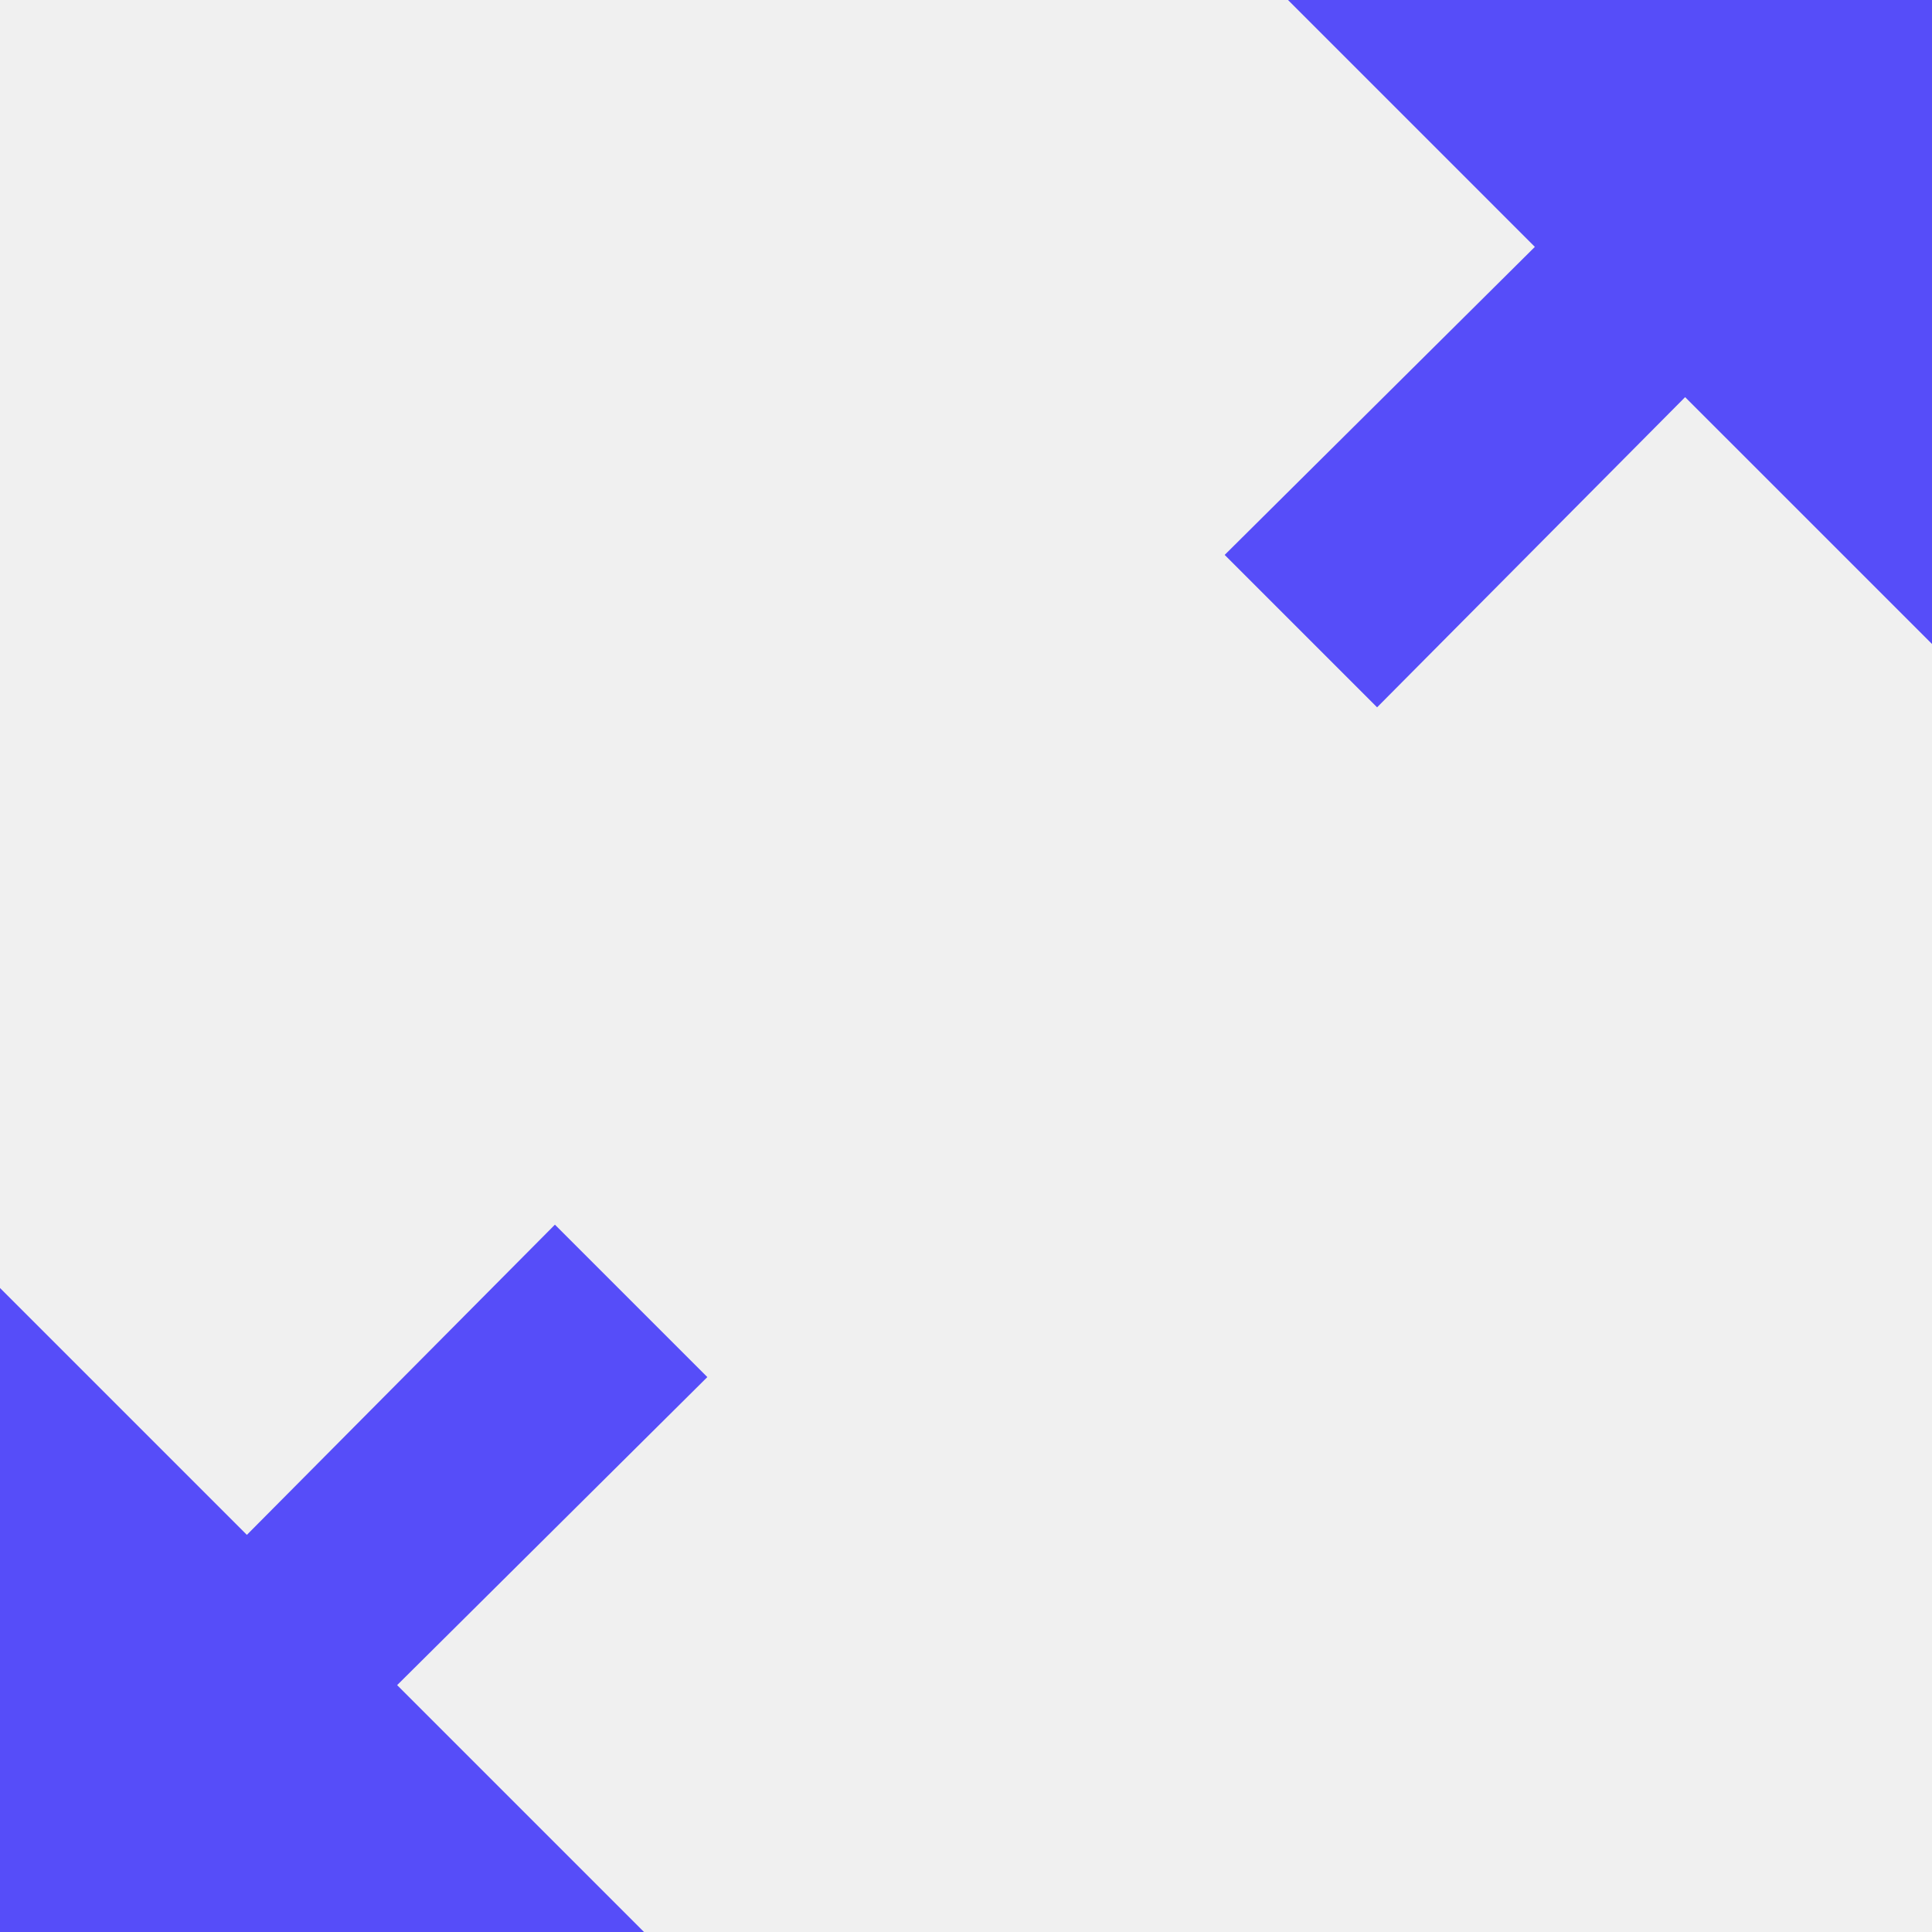
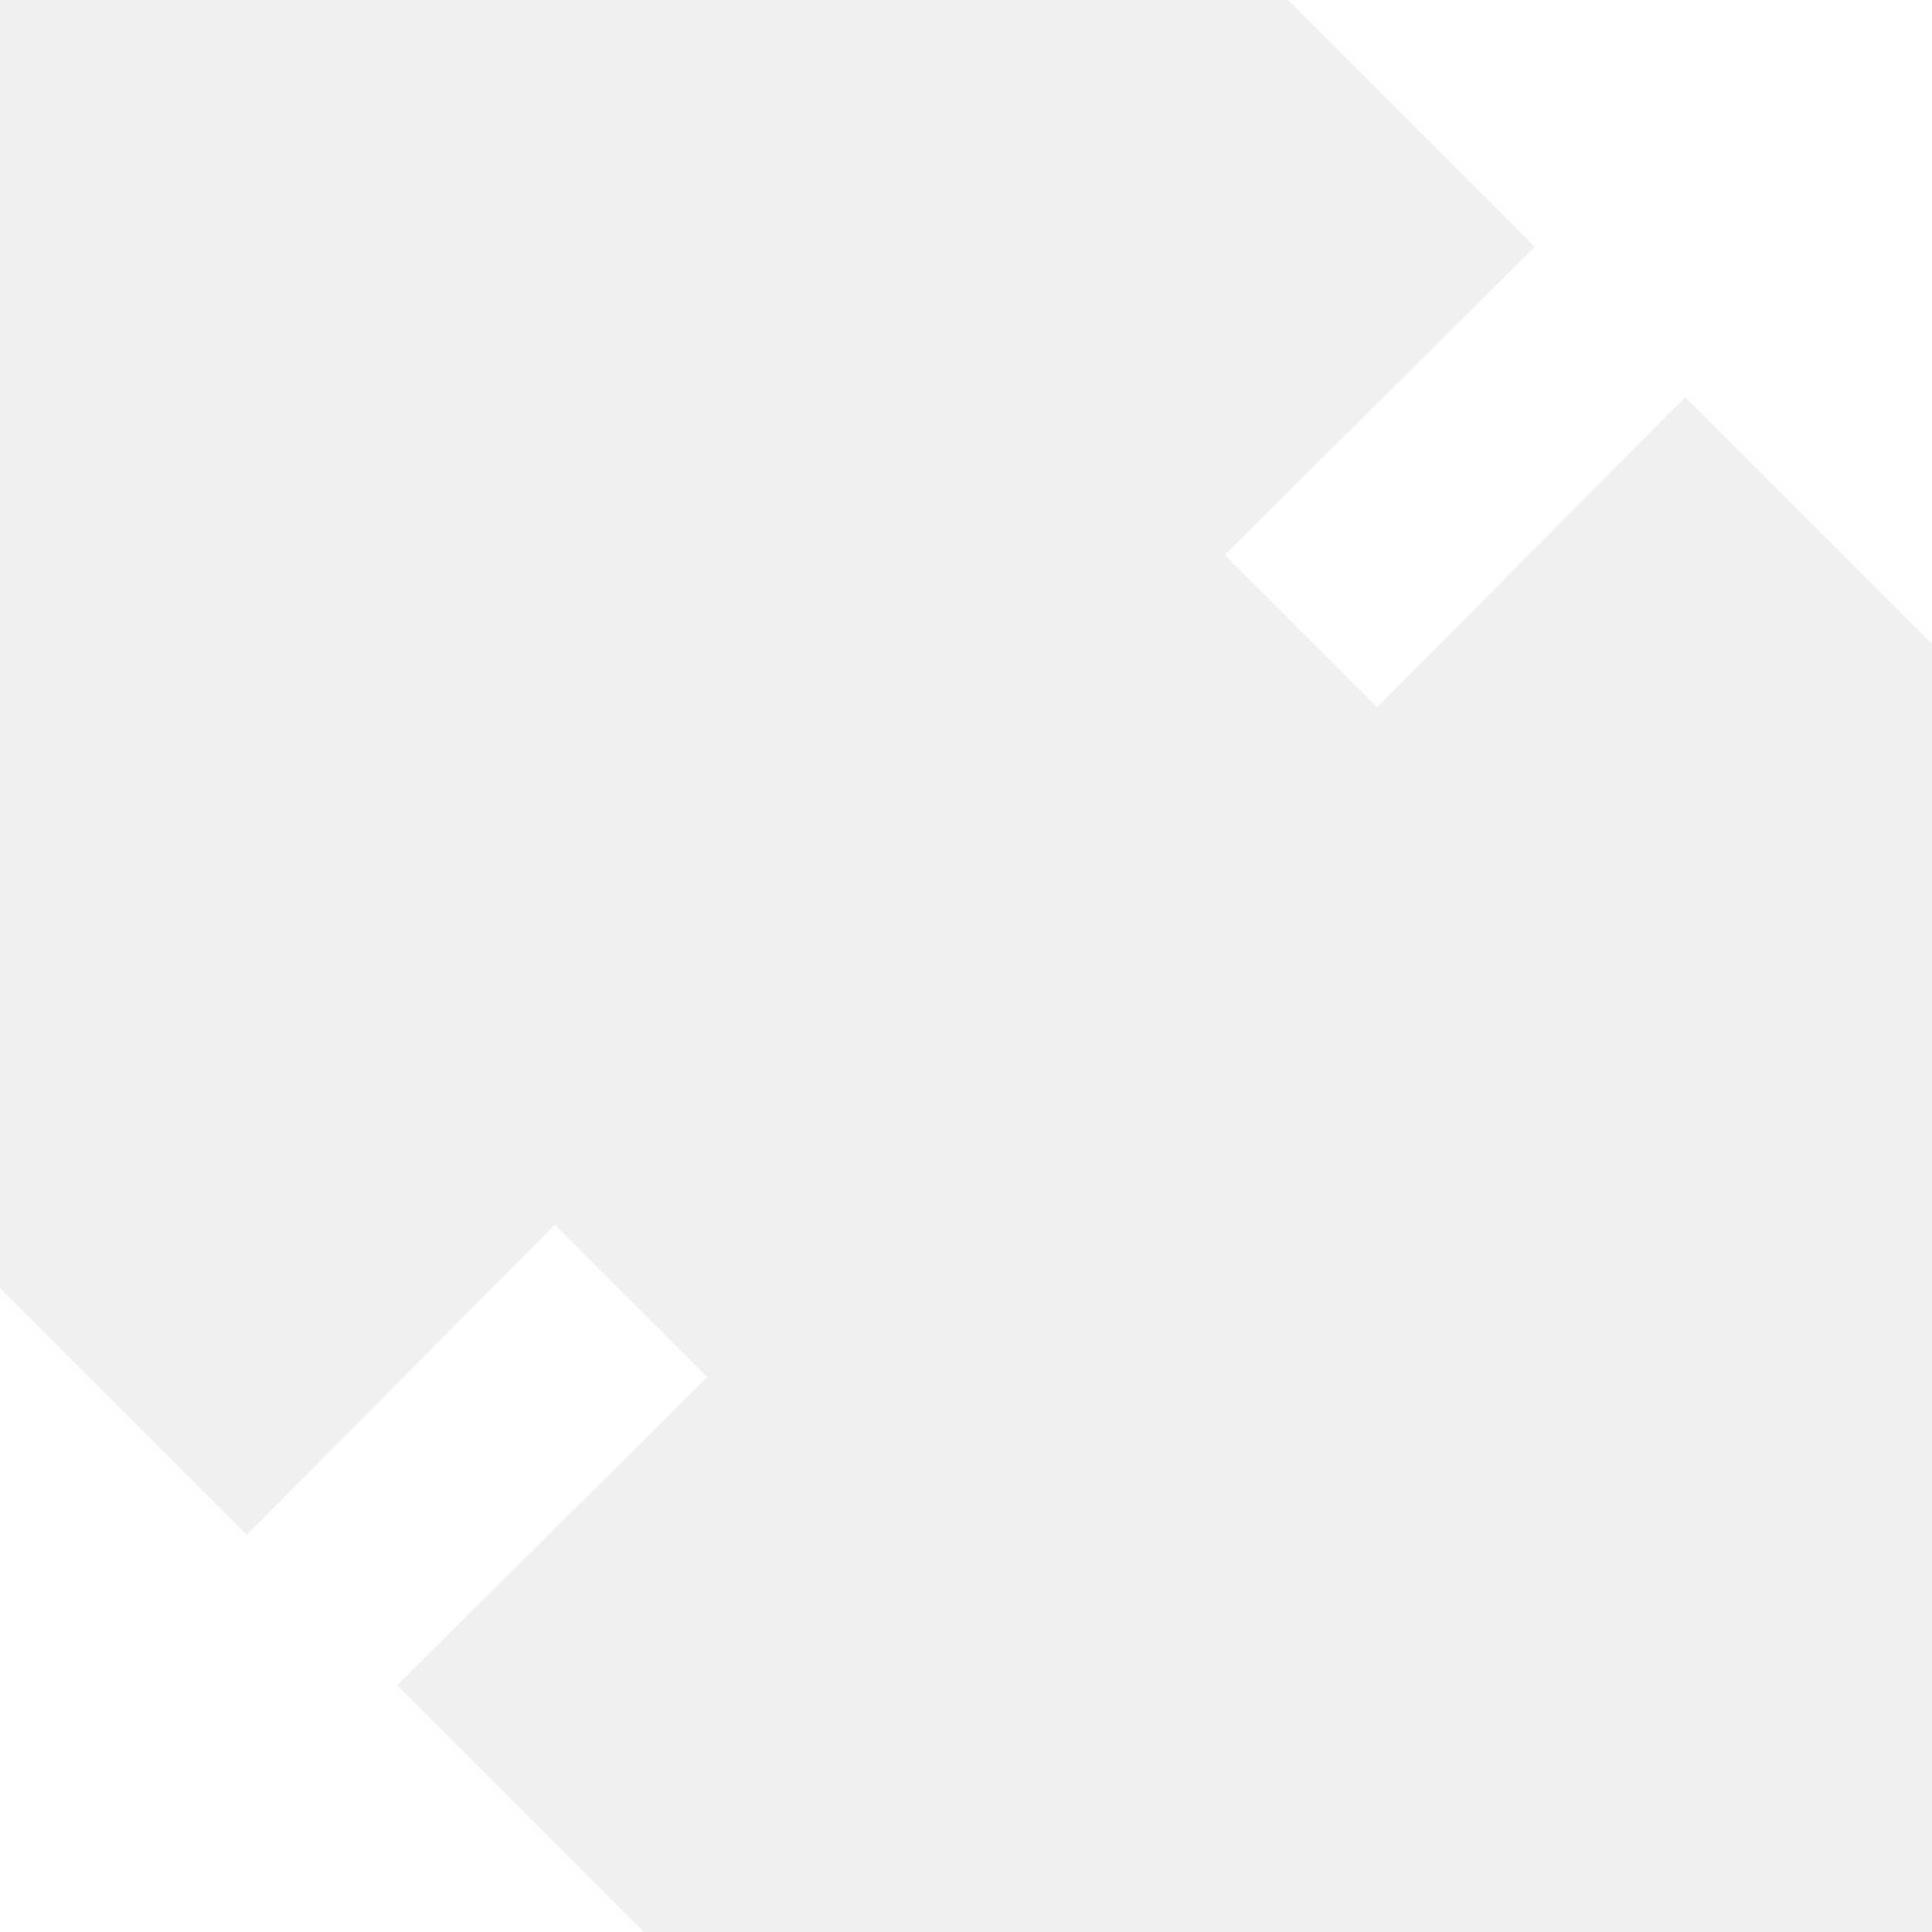
<svg xmlns="http://www.w3.org/2000/svg" width="18" height="18" viewBox="0 0 18 18" fill="none">
-   <path fill-rule="evenodd" clip-rule="evenodd" d="M14.3 2.3L12 0H18V6L15.7 3.7L12.83 6.59L11.41 5.17L14.3 2.3ZM3.7 15.7L6 18H0V12L2.3 14.3L5.17 11.41L6.59 12.83L3.7 15.7Z" fill="#564DF9" />
+   <path fill-rule="evenodd" clip-rule="evenodd" d="M14.3 2.3L12 0H18V6L15.7 3.7L12.83 6.59L11.41 5.17L14.3 2.3ZM3.7 15.7L6 18H0V12L2.3 14.3L5.17 11.41L6.59 12.83L3.7 15.7Z" fill="#fff" />
</svg>
